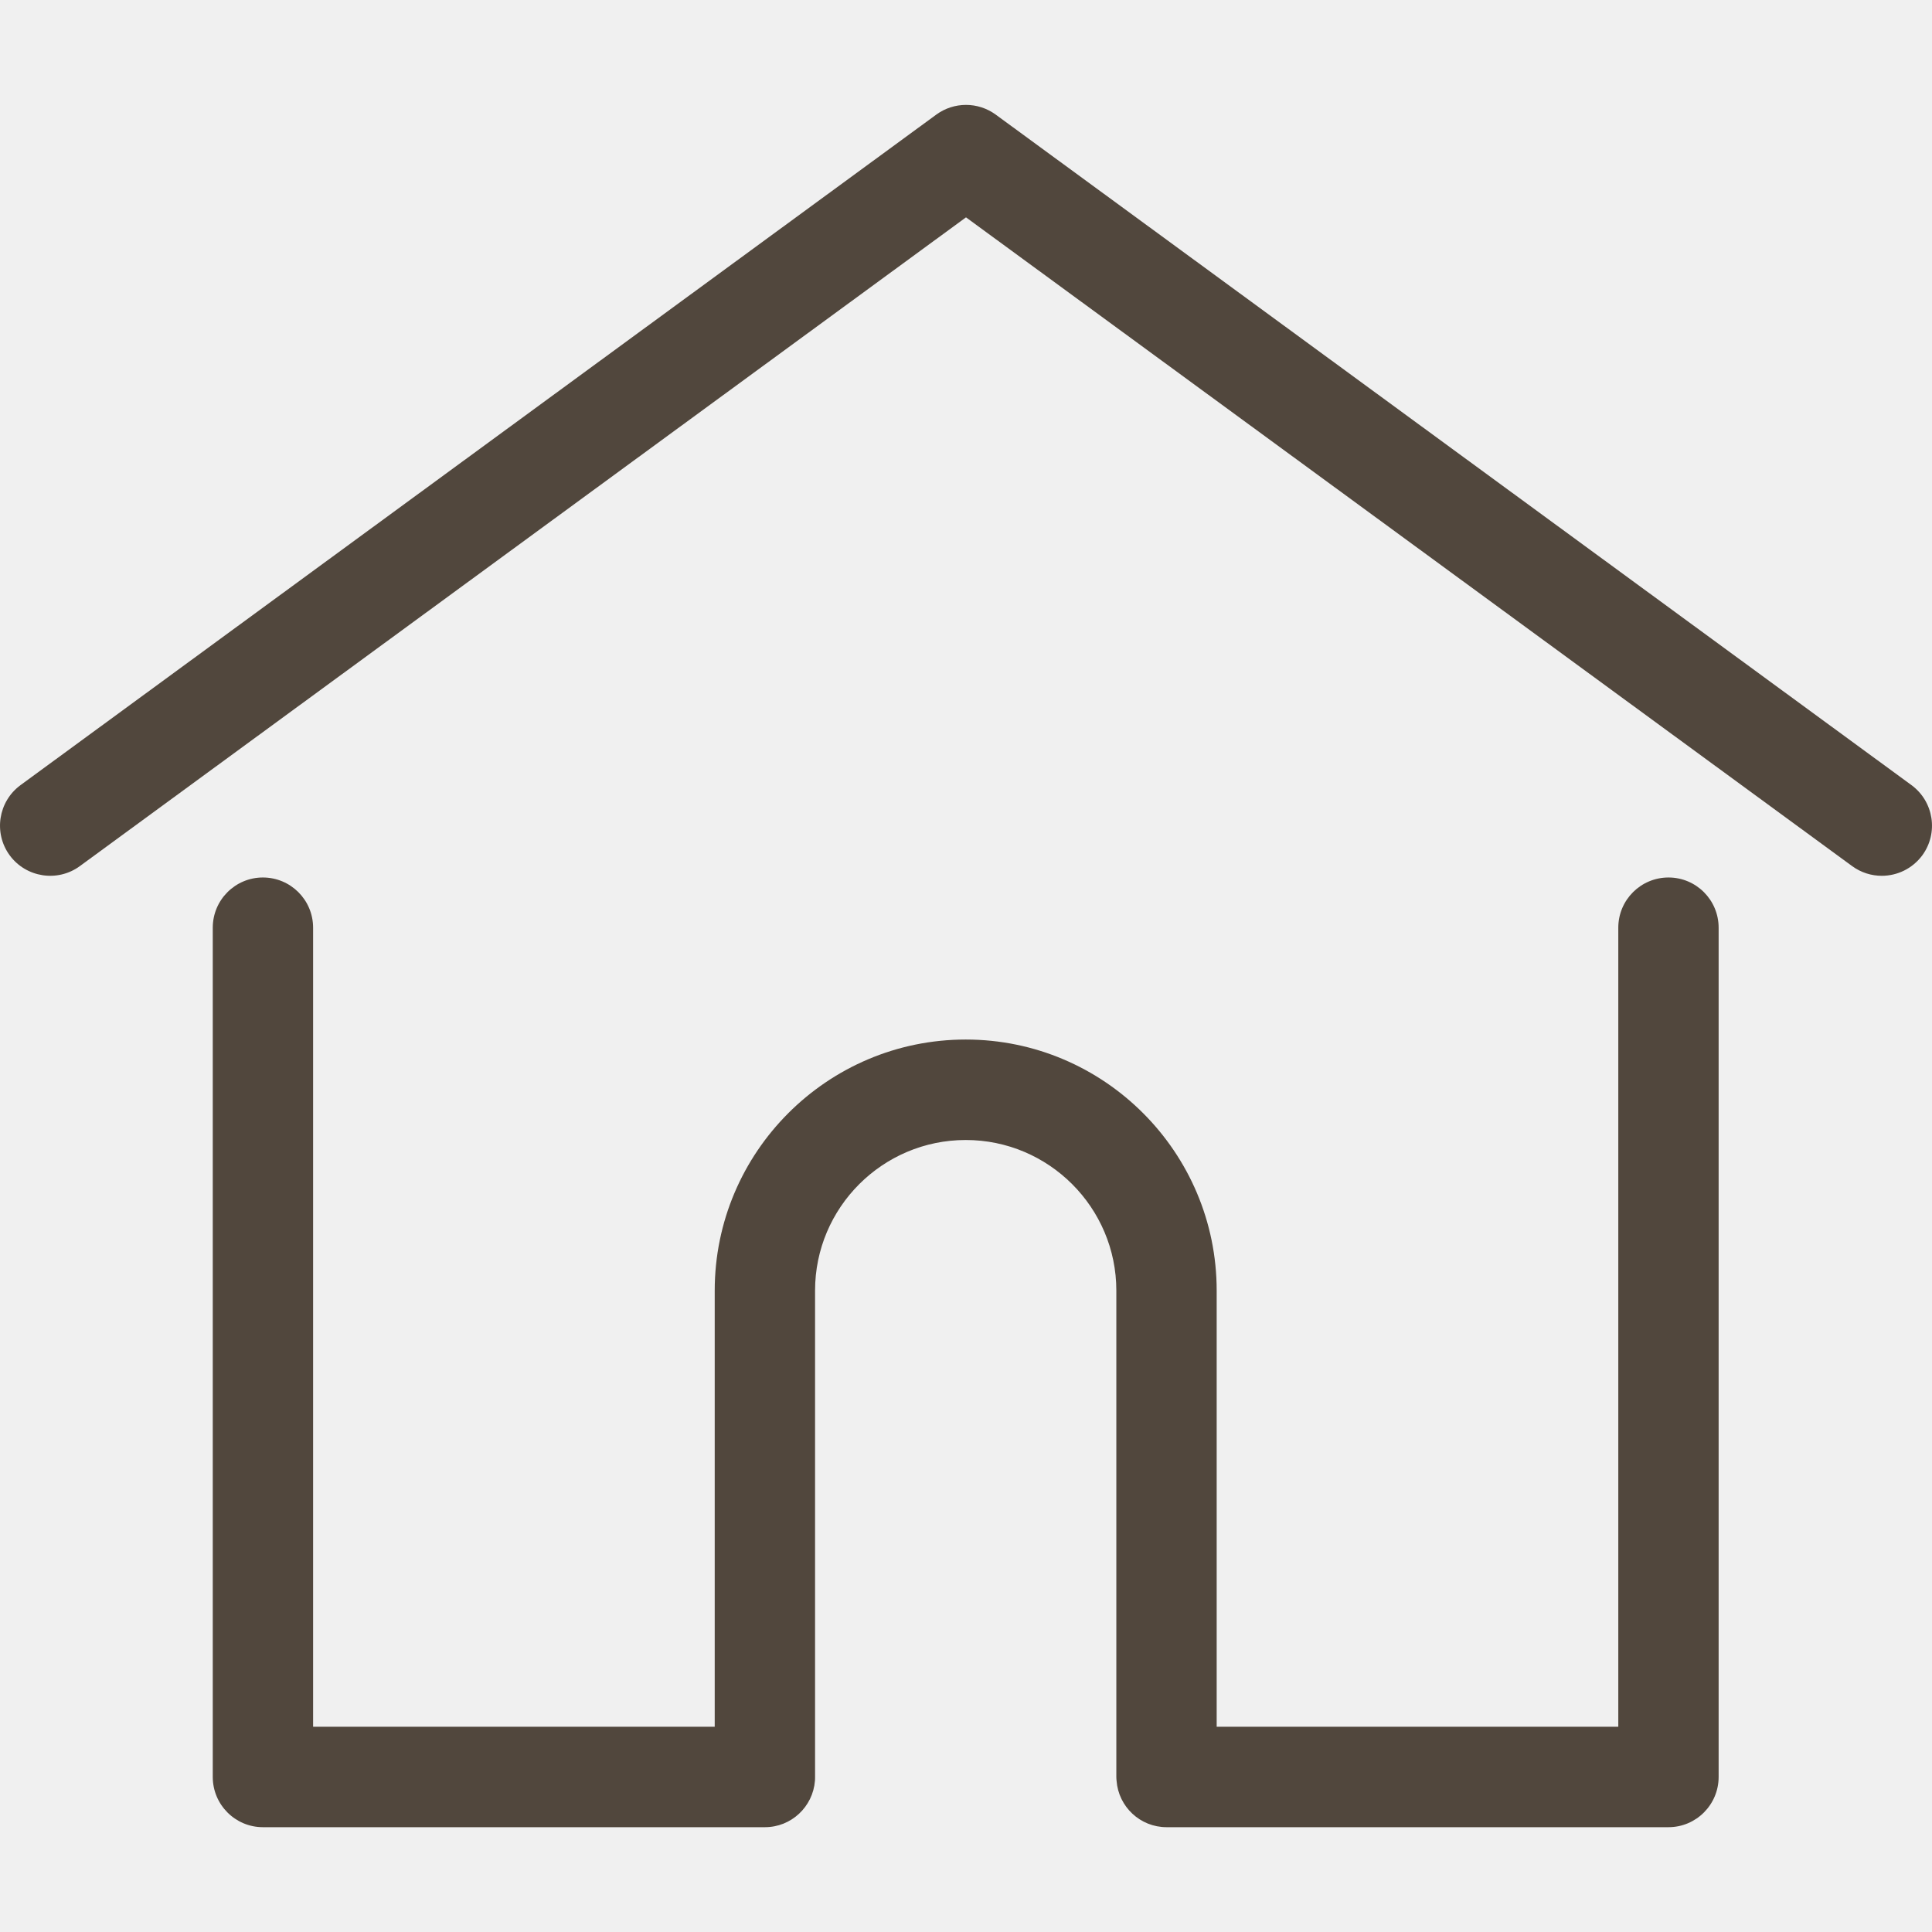
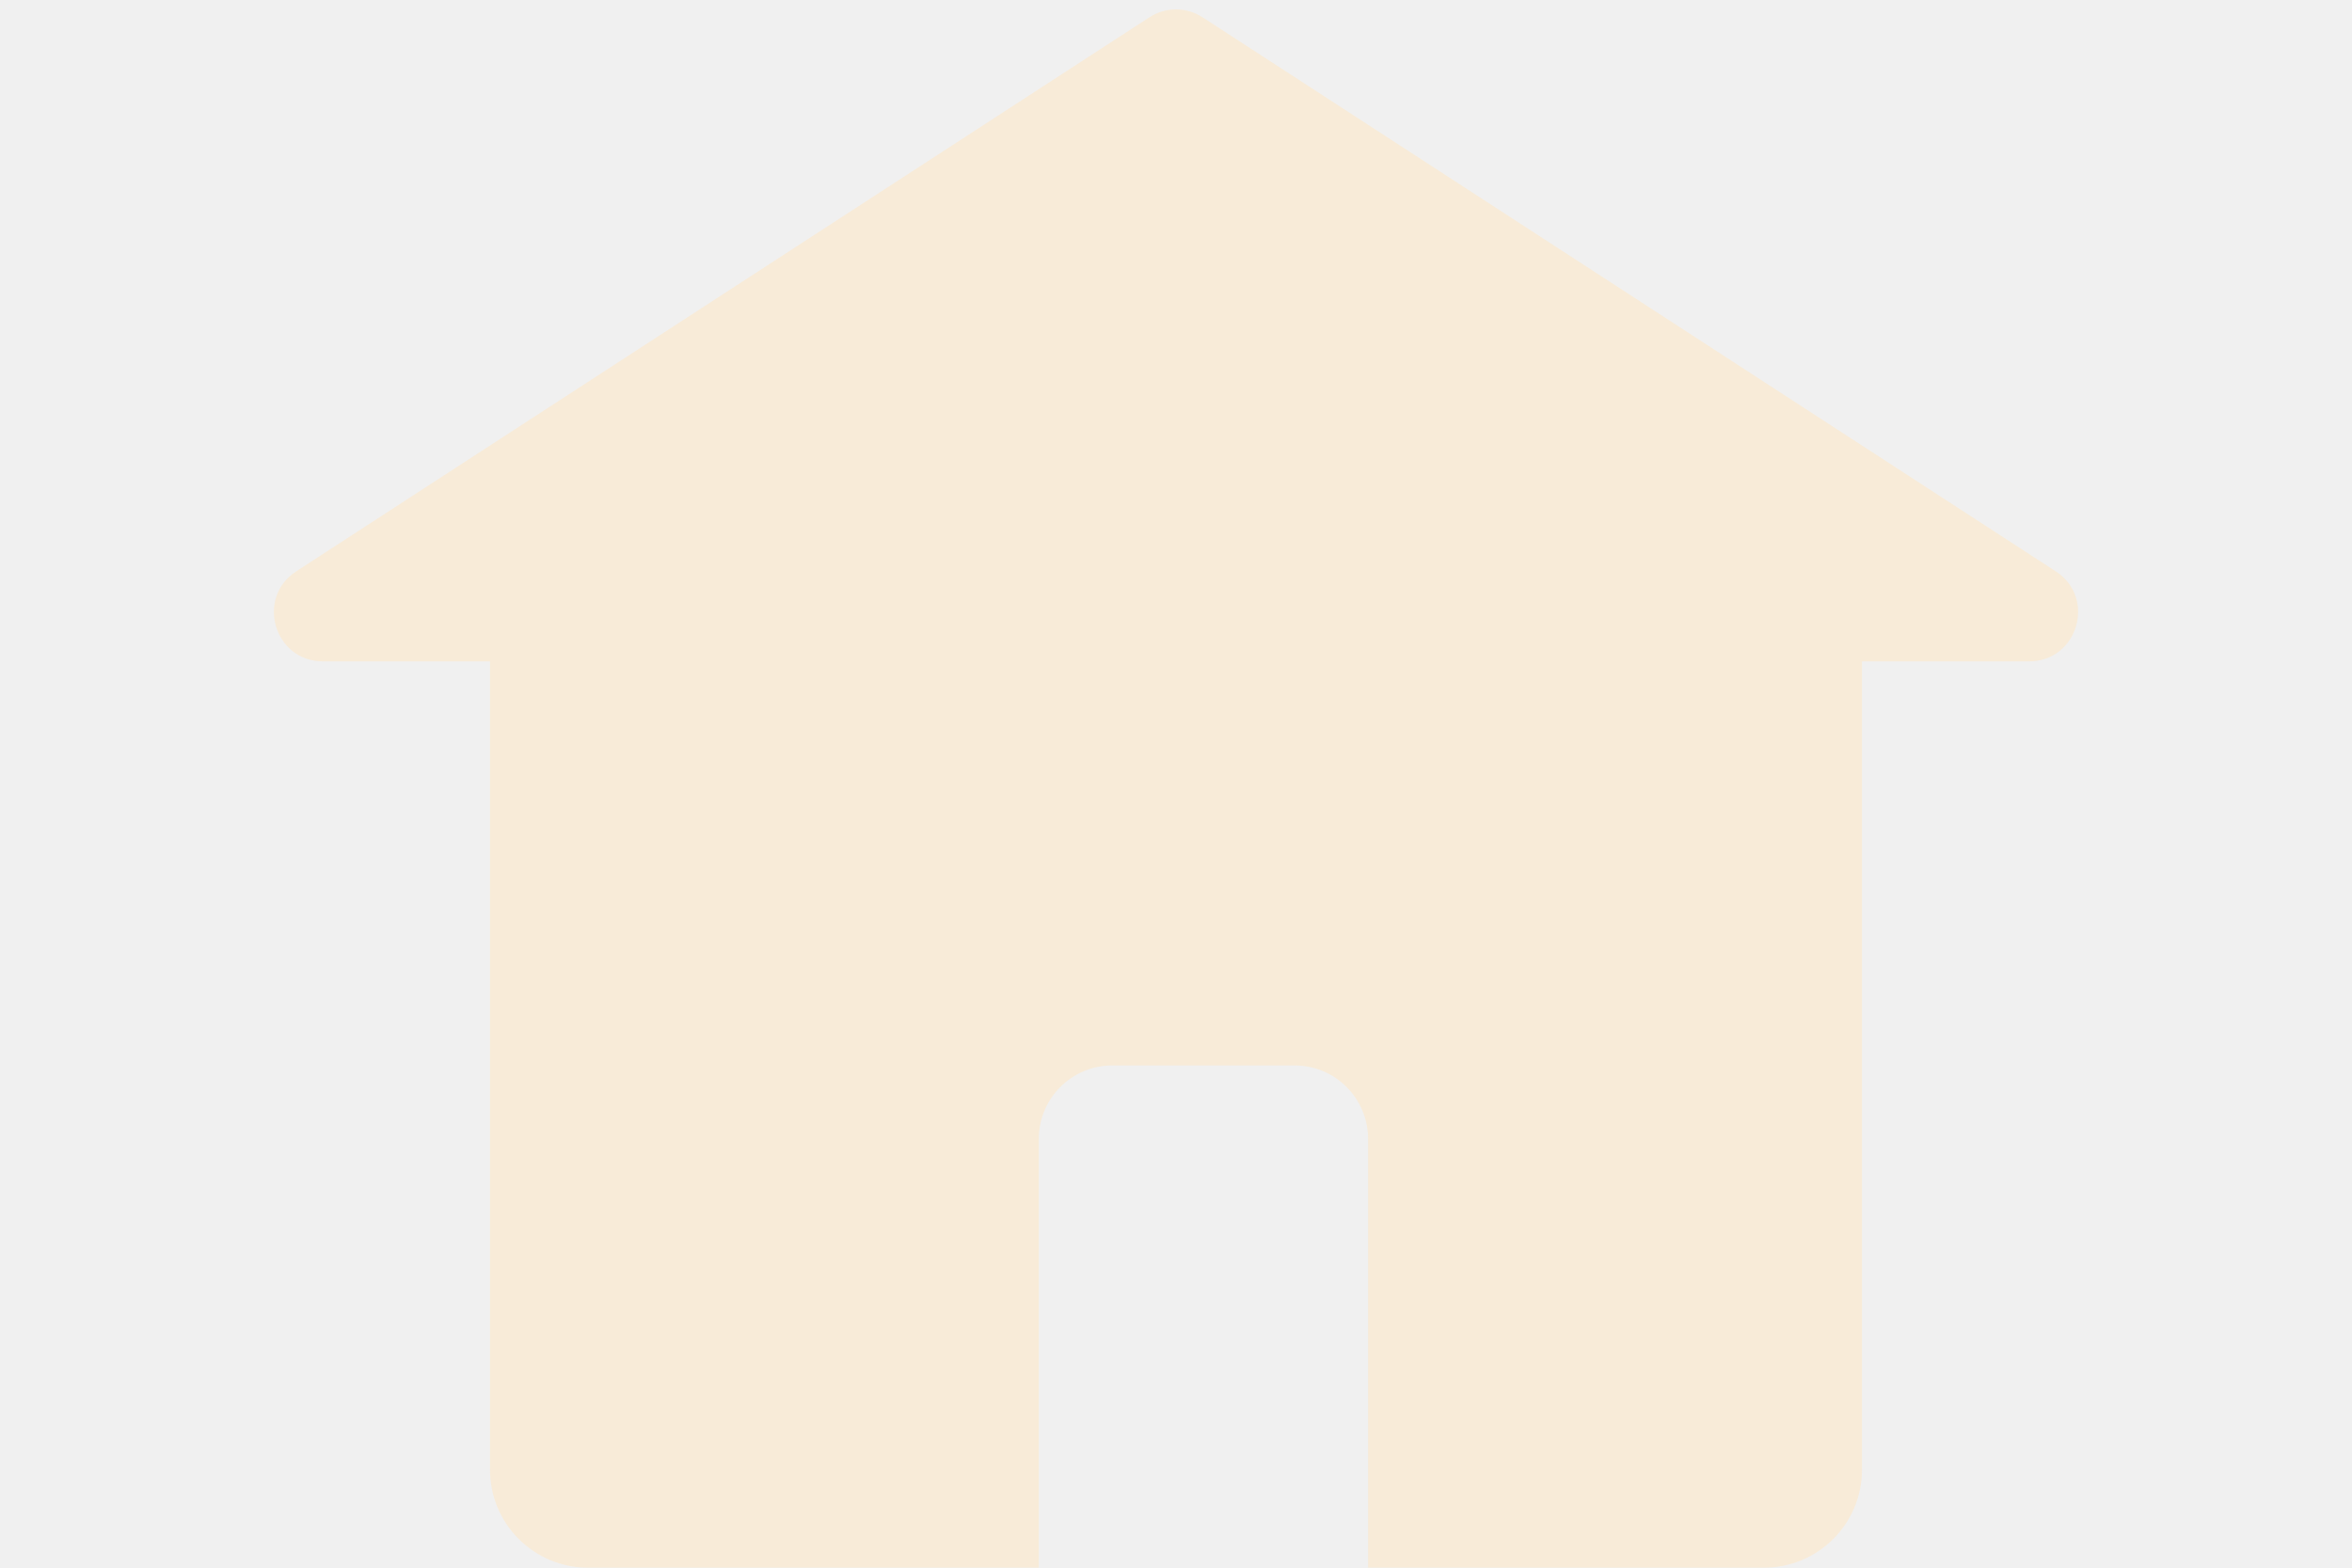
- <svg xmlns="http://www.w3.org/2000/svg" width="16" height="16" viewBox="0 0 16 16" fill="none">
-   <g clip-path="url(#clip0)">
-     <path d="M15.83 6.502L8.246 0.949C8.099 0.842 7.901 0.842 7.754 0.949L0.17 6.502C-0.015 6.638 -0.055 6.898 0.08 7.083C0.216 7.268 0.476 7.308 0.661 7.173L8 1.8L15.339 7.173C15.413 7.227 15.499 7.253 15.584 7.253C15.712 7.253 15.838 7.194 15.92 7.083C16.055 6.898 16.015 6.638 15.83 6.502Z" fill="#51473D" />
-     <path d="M13.818 7.267C13.588 7.267 13.402 7.453 13.402 7.683V14.3H10.076V10.688C10.076 9.542 9.144 8.609 7.998 8.609C6.851 8.609 5.919 9.542 5.919 10.688V14.3H2.593V7.683C2.593 7.453 2.407 7.267 2.177 7.267C1.948 7.267 1.762 7.453 1.762 7.683V14.716C1.762 14.945 1.948 15.132 2.177 15.132H6.335C6.553 15.132 6.732 14.963 6.749 14.748C6.75 14.738 6.75 14.728 6.75 14.716V10.688C6.75 10 7.31 9.441 7.998 9.441C8.685 9.441 9.245 10 9.245 10.688V14.716C9.245 14.728 9.246 14.738 9.247 14.748C9.263 14.962 9.442 15.132 9.661 15.132H13.818C14.047 15.132 14.233 14.945 14.233 14.716V7.683C14.233 7.453 14.047 7.267 13.818 7.267Z" fill="#51473D" />
-   </g>
-   <defs>
-     <clipPath id="clip0">
-       <rect width="16" height="16" fill="white" />
-     </clipPath>
-   </defs>
+ <svg xmlns="http://www.w3.org/2000/svg" width="24" height="16" viewBox="0 0 24 16" fill="none">
+   <path d="M11.728 0.177C11.893 0.069 12.107 0.069 12.272 0.177L20.977 5.831C21.394 6.102 21.202 6.75 20.705 6.75H3.295C2.798 6.75 2.606 6.102 3.023 5.831L11.728 0.177Z" fill="#F8EBD8" />
+   <path fill-rule="evenodd" clip-rule="evenodd" d="M6 4.349C5.448 4.349 5 4.797 5 5.349V15C5 15.552 5.448 16 6 16H10.6V11.624C10.6 11.21 10.936 10.874 11.35 10.874H13.21C13.624 10.874 13.96 11.21 13.96 11.624V16H18C18.552 16 19 15.552 19 15V5.349C19 4.797 18.552 4.349 18 4.349H6Z" fill="#F8EBD8" />
</svg>
